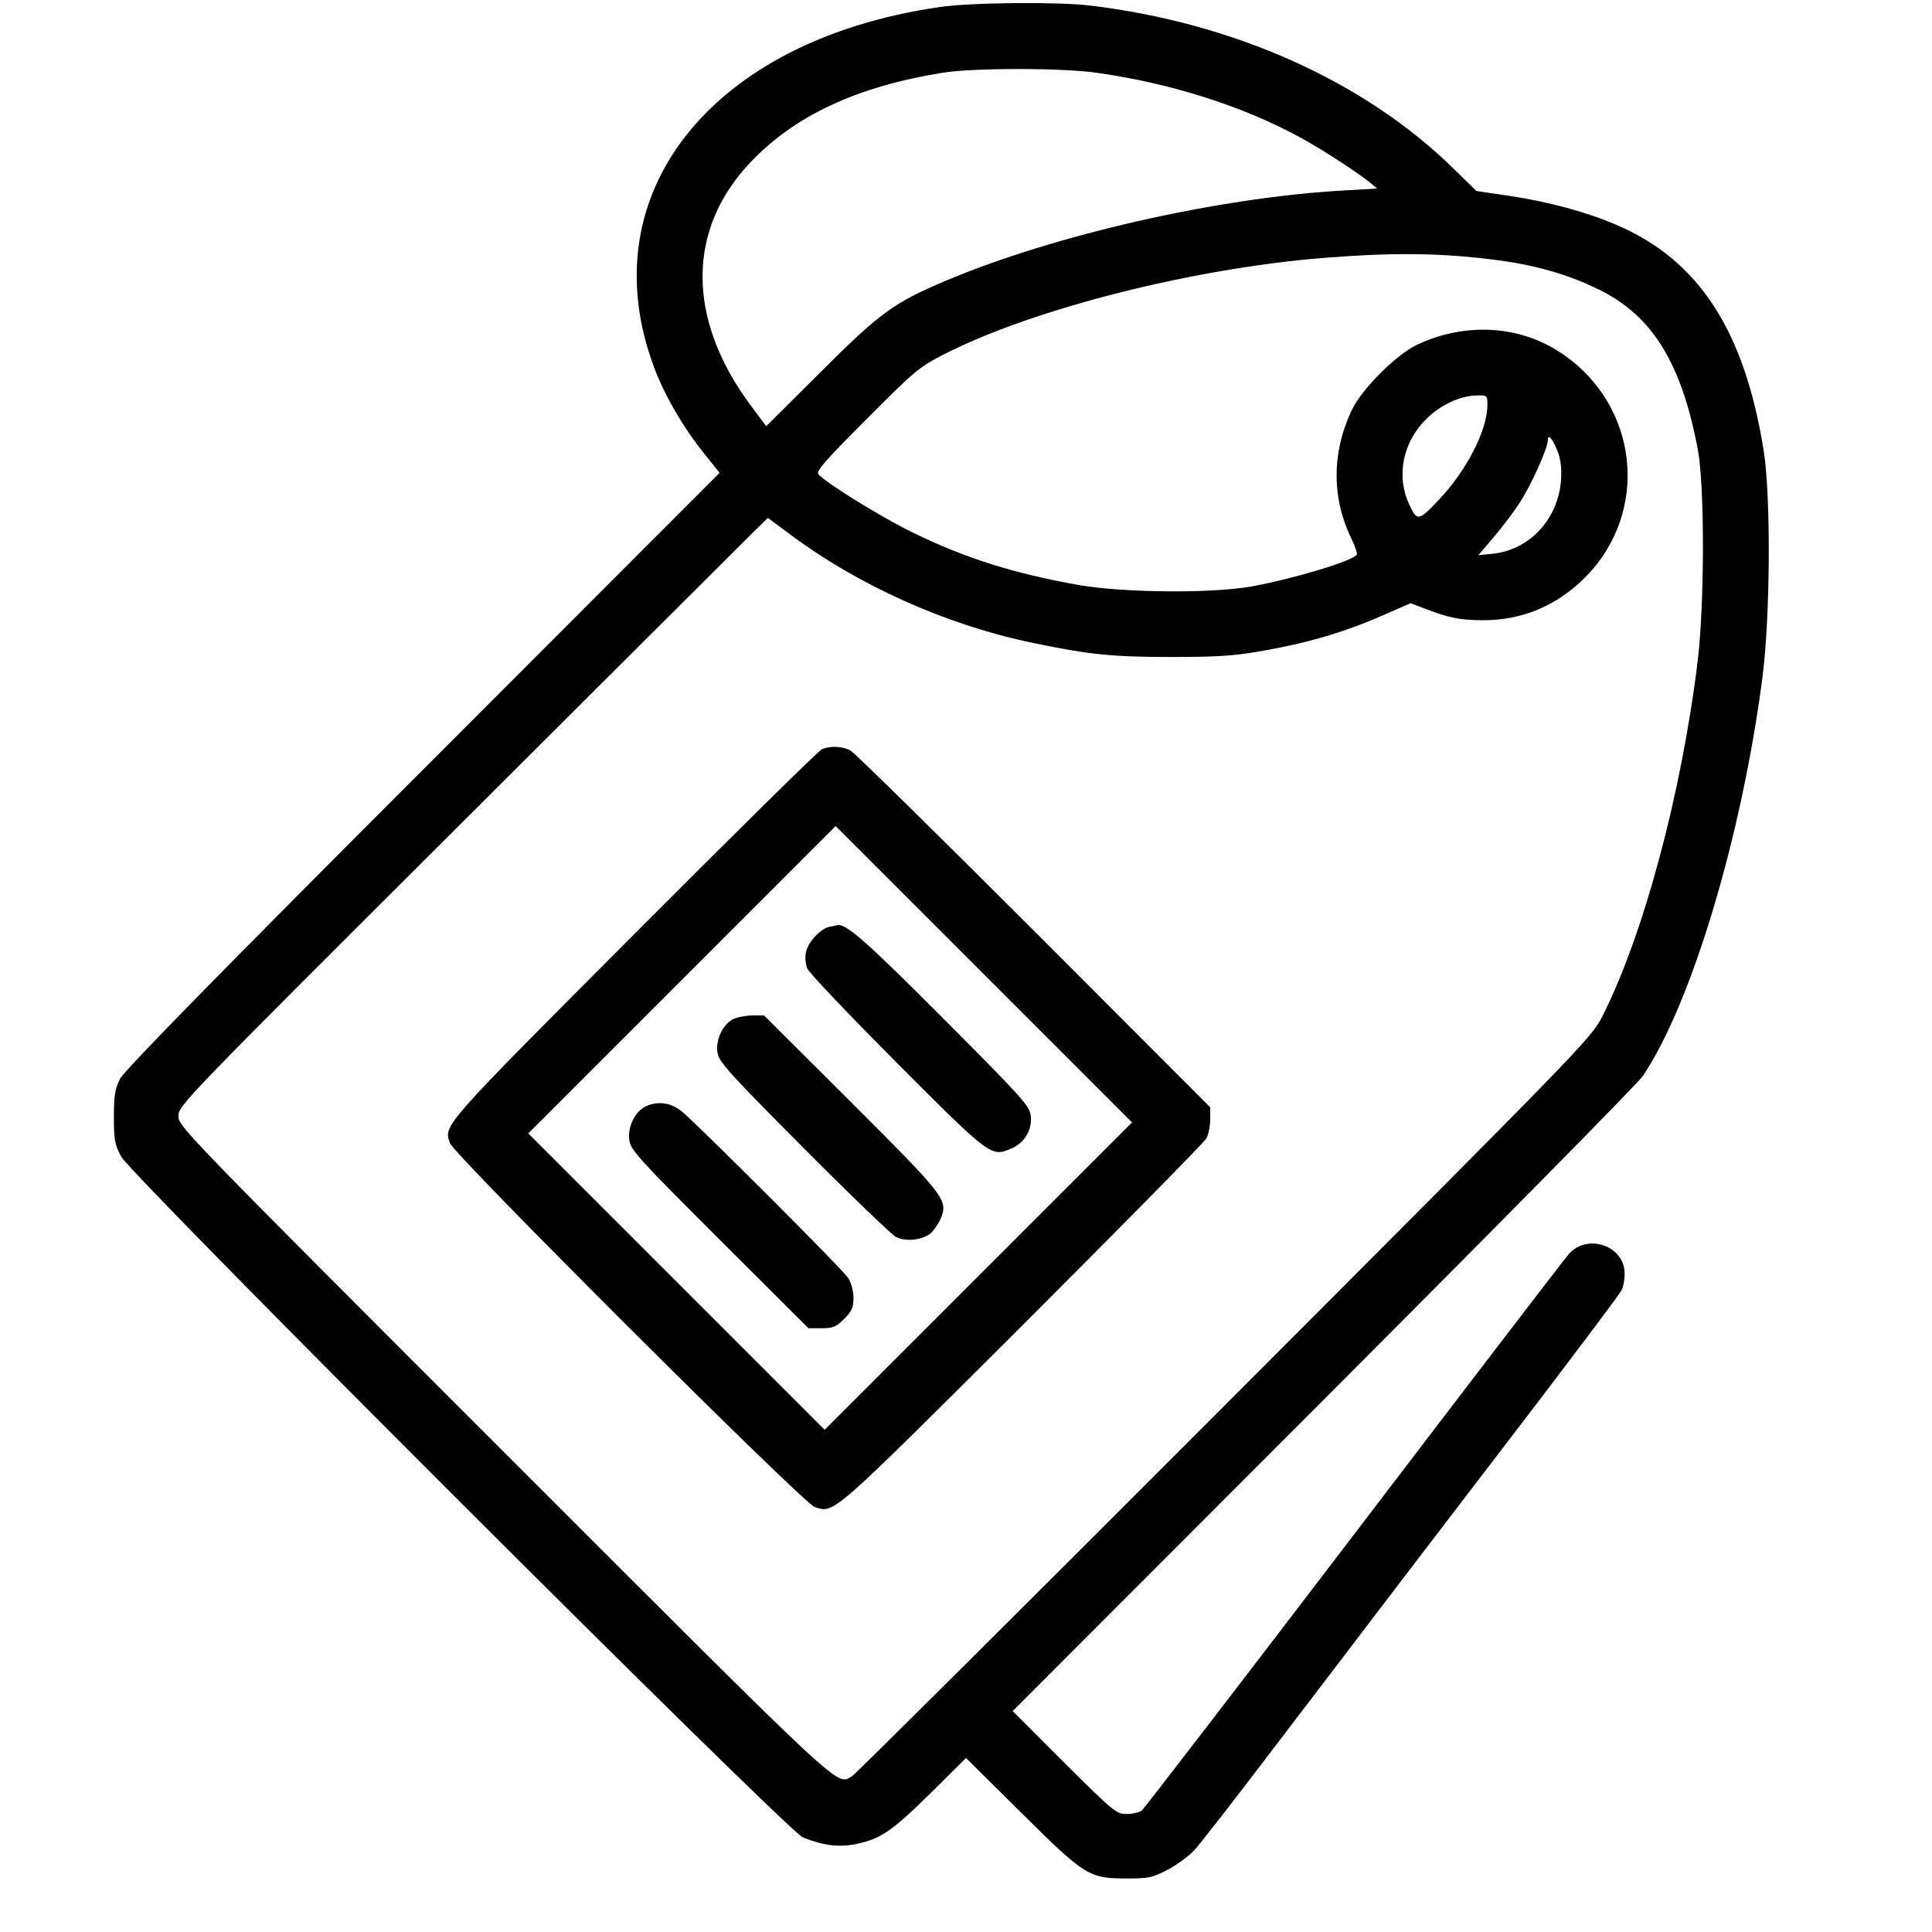
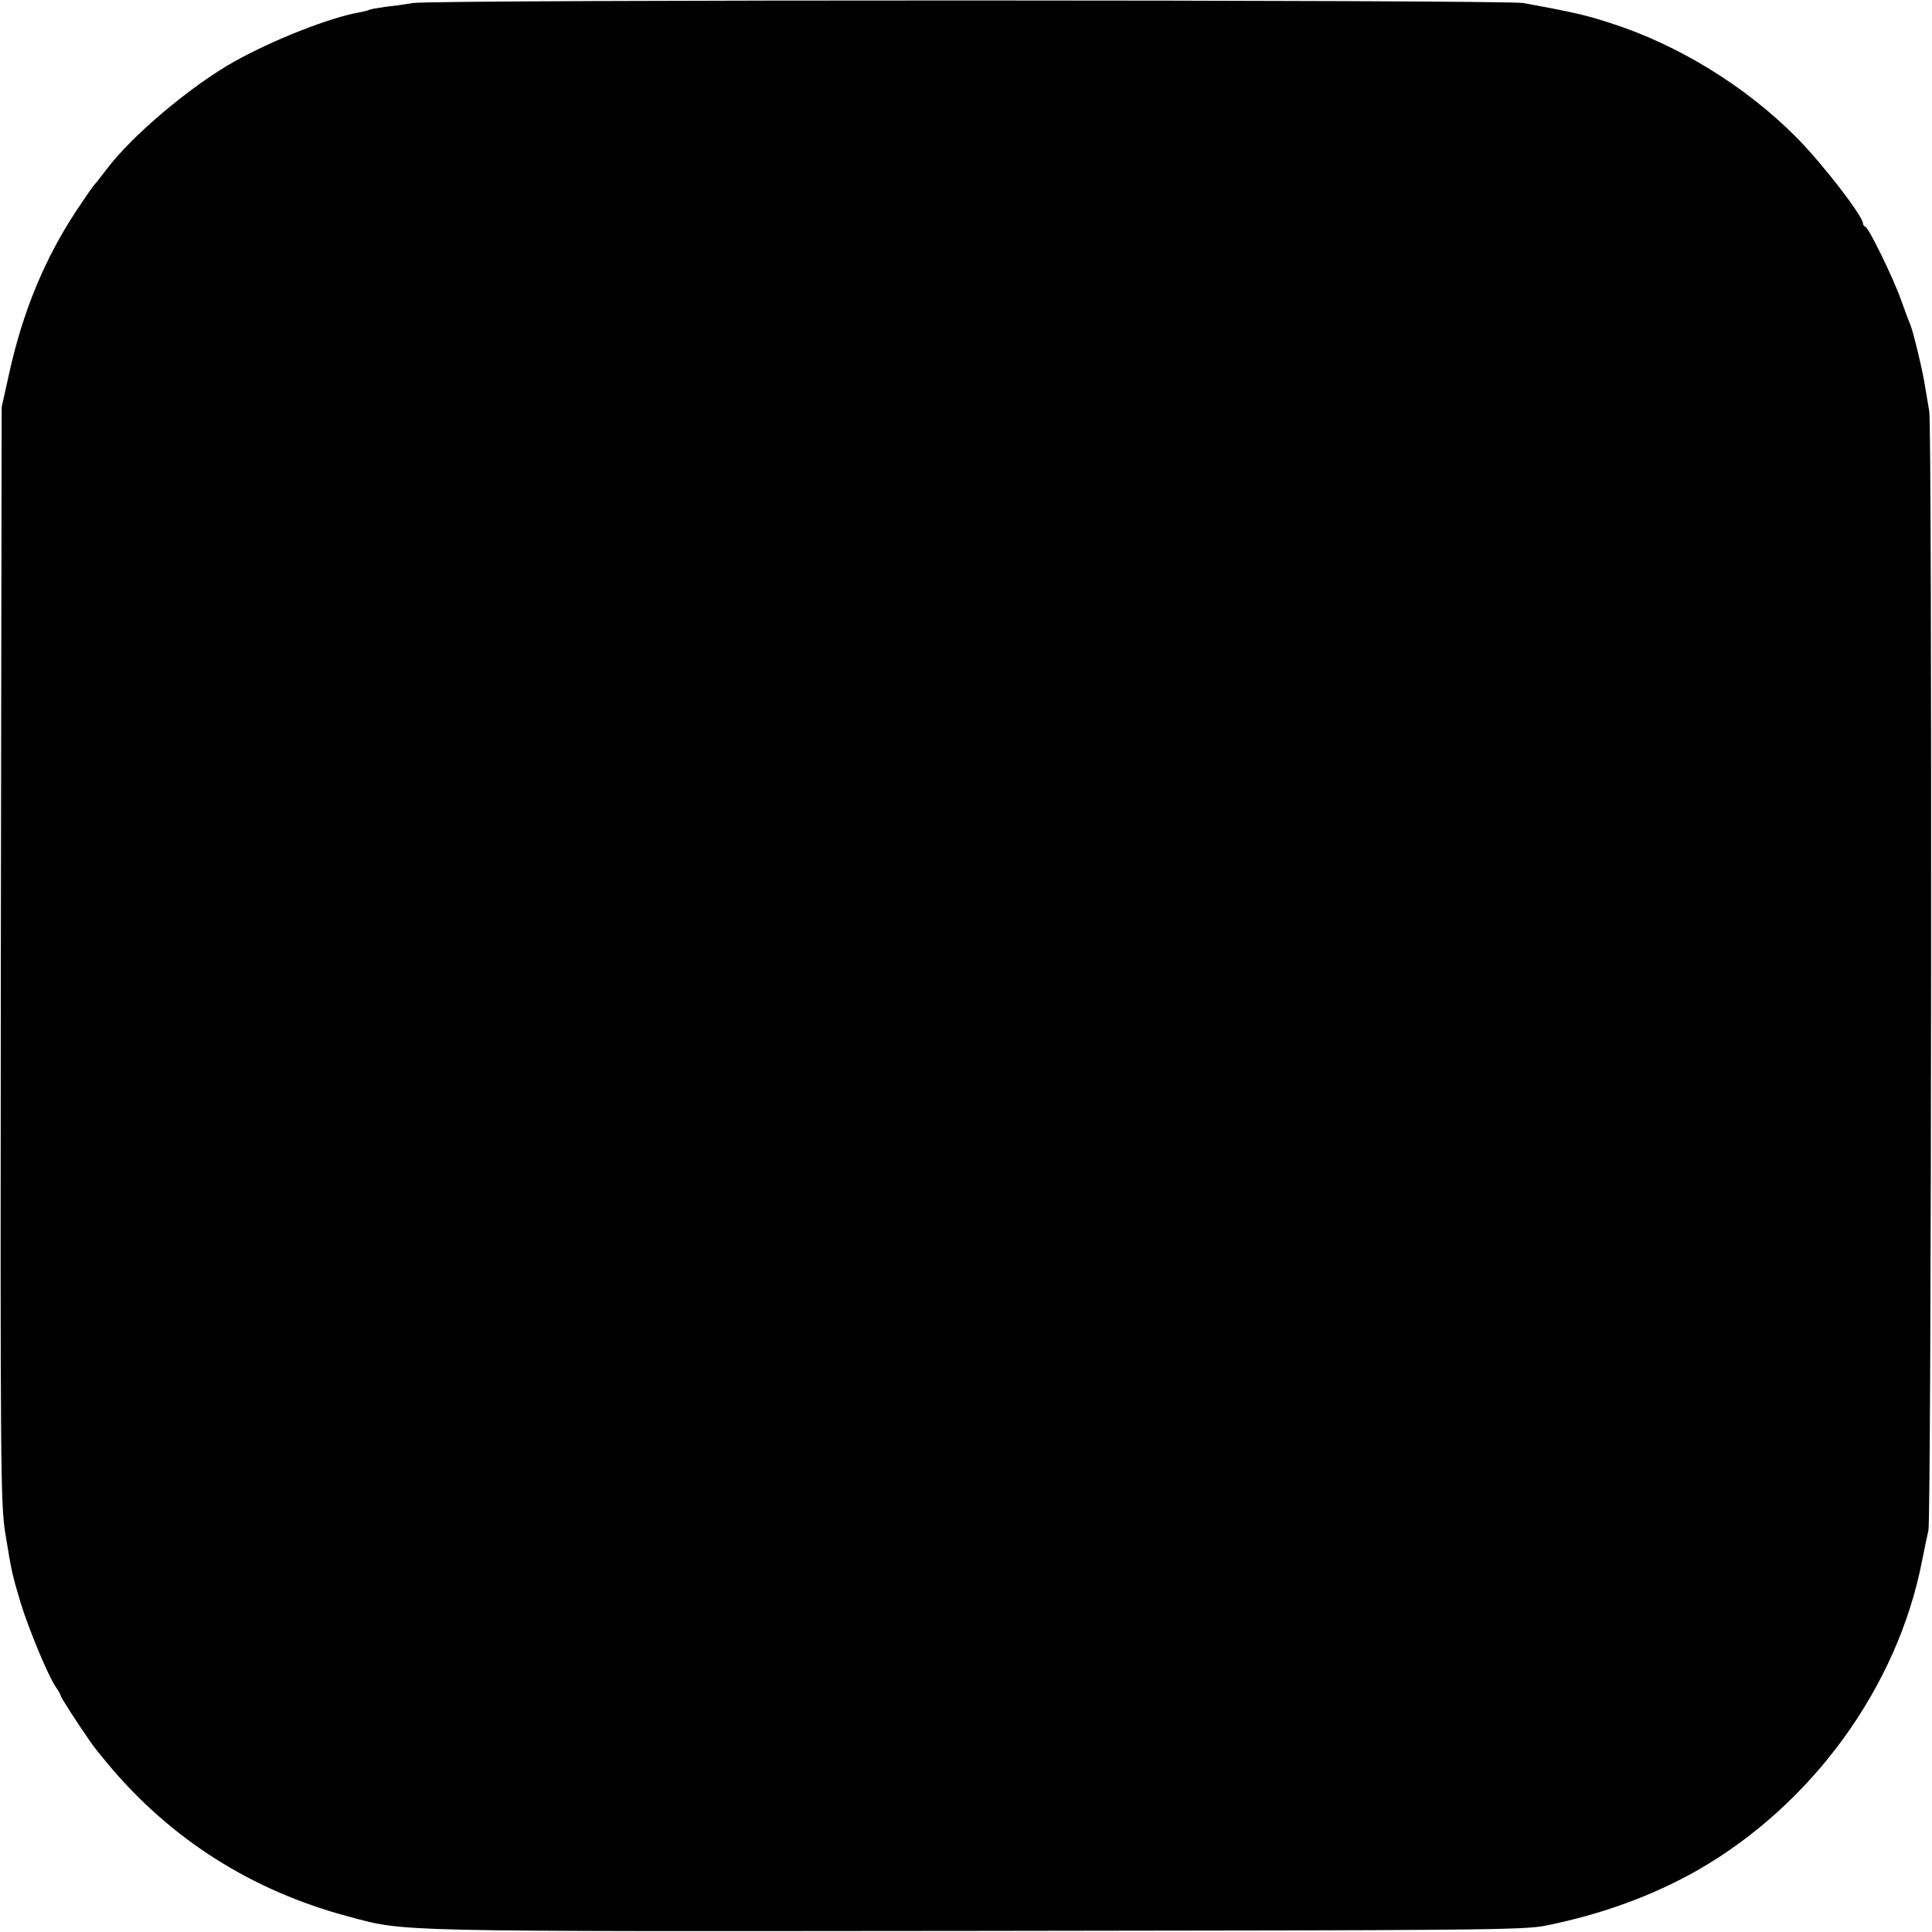
- <svg xmlns="http://www.w3.org/2000/svg" version="1.0" width="704pt" height="704pt" viewBox="0 0 704 704" preserveAspectRatio="xMidYMid meet">
-   <g transform="translate(0,704) scale(0.1,-0.1)" fill="#000000" stroke="none">
-     <path d="M3422 7014 c-832 -121 -1276 -682 -1038 -1314 38 -102 107 -220 183 -314 l55 -69 -1080 -1081 c-752 -752 -1087 -1095 -1104 -1126 -19 -38 -23 -60 -23 -140 0 -84 3 -101 27 -145 39 -72 2426 -2456 2483 -2480 75 -30 130 -37 192 -25 92 19 130 45 271 183 l132 131 203 -201 c233 -231 245 -238 387 -238 76 0 92 4 145 32 33 17 76 49 96 70 20 21 152 191 294 378 143 187 352 462 465 610 114 149 337 441 497 650 159 209 295 390 301 402 7 12 12 40 12 63 0 99 -133 147 -202 72 -14 -15 -366 -475 -783 -1022 -417 -547 -766 -1000 -774 -1007 -9 -7 -34 -13 -55 -13 -38 0 -47 7 -228 187 l-188 188 1134 1135 c623 624 1147 1155 1163 1180 178 266 360 875 435 1450 29 224 31 659 5 826 -70 440 -237 697 -538 825 -109 47 -248 84 -387 105 l-122 18 -83 81 c-323 318 -803 533 -1327 595 -118 14 -436 11 -548 -6z m573 -239 c271 -38 535 -122 745 -237 79 -43 206 -126 252 -163 l26 -22 -121 -7 c-460 -26 -1056 -162 -1453 -330 -187 -79 -238 -116 -455 -333 l-197 -196 -59 79 c-231 313 -231 638 2 883 161 170 389 276 700 326 111 18 436 18 560 0z m1446 -681 c147 -18 269 -52 385 -109 195 -95 302 -269 361 -585 25 -135 24 -566 -1 -770 -59 -483 -198 -1000 -348 -1295 -40 -78 -70 -109 -1377 -1418 -735 -736 -1345 -1343 -1356 -1349 -59 -33 -1 -87 -1267 1179 -1166 1166 -1188 1189 -1188 1226 0 38 19 58 1009 1045 555 554 1039 1036 1074 1071 l65 64 74 -55 c254 -191 575 -335 893 -401 207 -43 291 -51 505 -51 167 0 229 4 334 23 161 28 296 68 431 127 l105 46 53 -20 c84 -33 127 -42 213 -42 141 0 267 53 369 155 239 239 198 630 -87 819 -153 102 -351 112 -526 29 -76 -37 -198 -159 -235 -235 -75 -156 -75 -323 -2 -472 13 -28 22 -53 19 -57 -14 -23 -230 -88 -384 -116 -145 -26 -465 -23 -628 5 -236 42 -413 97 -607 192 -113 55 -317 181 -343 212 -9 11 25 50 176 201 175 176 192 190 282 236 323 165 902 312 1380 351 253 20 421 19 621 -6z m-21 -531 c-1 -91 -75 -236 -174 -341 -77 -82 -82 -83 -111 -20 -48 103 -24 226 62 311 51 51 125 86 186 86 36 1 37 0 37 -36z m256 -168 c12 -32 15 -63 12 -108 -12 -141 -116 -252 -251 -265 l-50 -5 58 68 c32 38 75 95 95 127 40 62 100 195 100 223 0 27 17 7 36 -40z" />
-     <path d="M2995 4310 c-11 -4 -320 -309 -687 -677 -702 -704 -692 -693 -668 -759 16 -44 1286 -1311 1328 -1325 72 -24 54 -40 755 659 362 362 665 669 673 684 8 15 14 46 14 70 l0 43 -642 643 c-354 354 -655 650 -670 658 -30 15 -72 17 -103 4z m570 -1920 l-560 -560 -540 540 -540 540 560 560 560 560 540 -540 540 -540 -560 -560z" />
-     <path d="M3023 3663 c-32 -6 -79 -56 -86 -92 -4 -17 -2 -43 4 -59 5 -15 153 -170 327 -345 341 -342 344 -343 415 -313 50 20 79 69 73 120 -4 36 -30 65 -318 354 -275 276 -354 346 -385 341 -4 -1 -18 -4 -30 -6z" />
-     <path d="M2669 3325 c-37 -20 -63 -78 -54 -123 5 -32 51 -82 313 -345 169 -170 320 -315 336 -324 36 -19 99 -12 128 14 11 10 27 33 35 51 29 69 20 80 -325 425 l-318 317 -45 0 c-24 -1 -56 -7 -70 -15z" />
-     <path d="M2352 3008 c-38 -19 -65 -73 -59 -121 5 -38 27 -62 329 -364 l324 -323 48 0 c41 0 53 5 82 34 28 28 34 42 34 76 0 25 -8 56 -20 74 -18 29 -517 528 -603 604 -40 34 -89 42 -135 20z" />
+ <svg xmlns="http://www.w3.org/2000/svg" version="1.0" width="700pt" height="700pt" viewBox="0 0 700 700" preserveAspectRatio="xMidYMid meet">
+   <g transform="translate(0,700) scale(0.1,-0.1)" fill="#000000" stroke="none">
+     <path d="M1495 6989 c-27 -5 -72 -11 -100 -14 -27 -4 -52 -8 -55 -10 -4 -2 -21 -7 -39 -10 -107 -19 -313 -100 -452 -178 -159 -89 -374 -271 -464 -392 -17 -22 -35 -46 -42 -53 -7 -7 -36 -50 -66 -95 -115 -174 -195 -367 -244 -591 l-27 -121 -3 -1985 c-2 -1902 -1 -1990 17 -2100 23 -140 23 -140 55 -248 30 -97 99 -263 127 -304 10 -14 18 -29 18 -32 0 -5 56 -93 107 -166 9 -14 37 -49 62 -79 229 -275 524 -462 874 -555 209 -56 138 -54 2277 -52 1819 2 1982 3 2060 19 204 41 389 109 551 201 415 238 724 663 813 1121 9 44 19 94 23 110 11 43 14 4001 3 4055 -4 25 -11 65 -15 89 -8 55 -43 200 -54 226 -5 11 -19 49 -32 85 -26 76 -117 263 -130 268 -5 2 -9 8 -9 12 0 27 -147 217 -240 311 -185 187 -433 339 -680 417 -86 28 -132 38 -310 71 -68 12 -3951 13 -4025 0z" />
  </g>
</svg>
